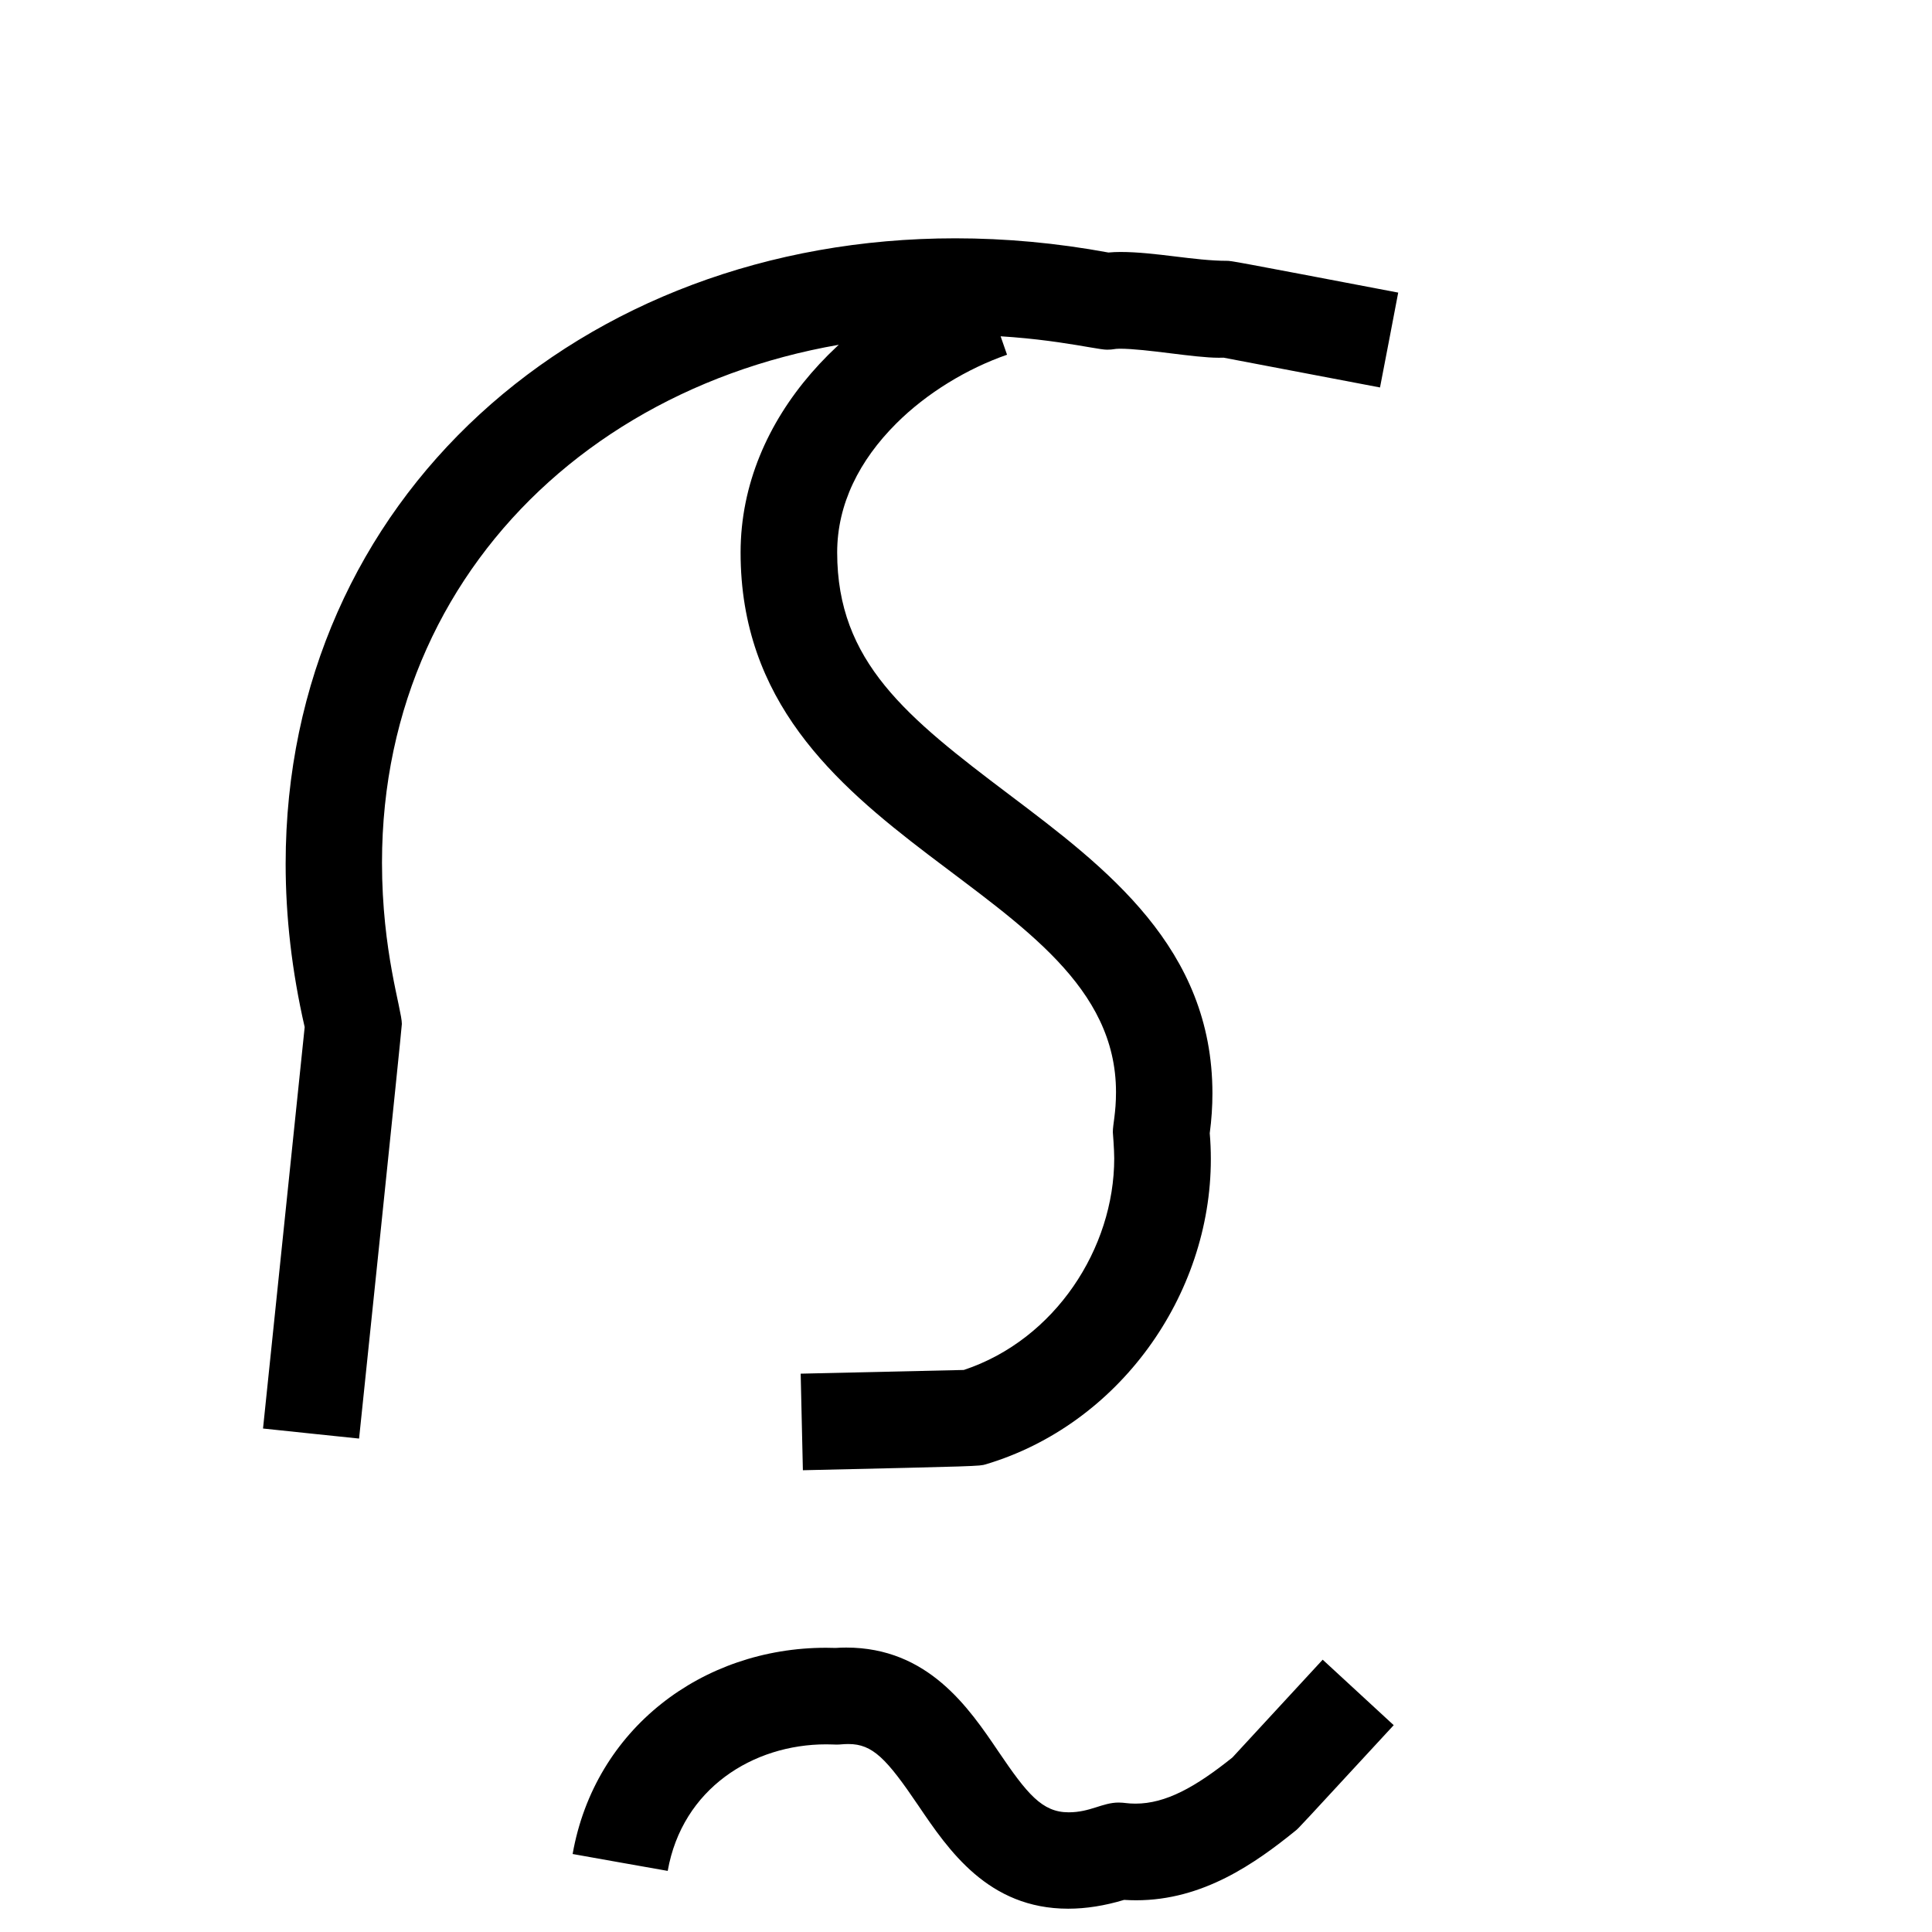
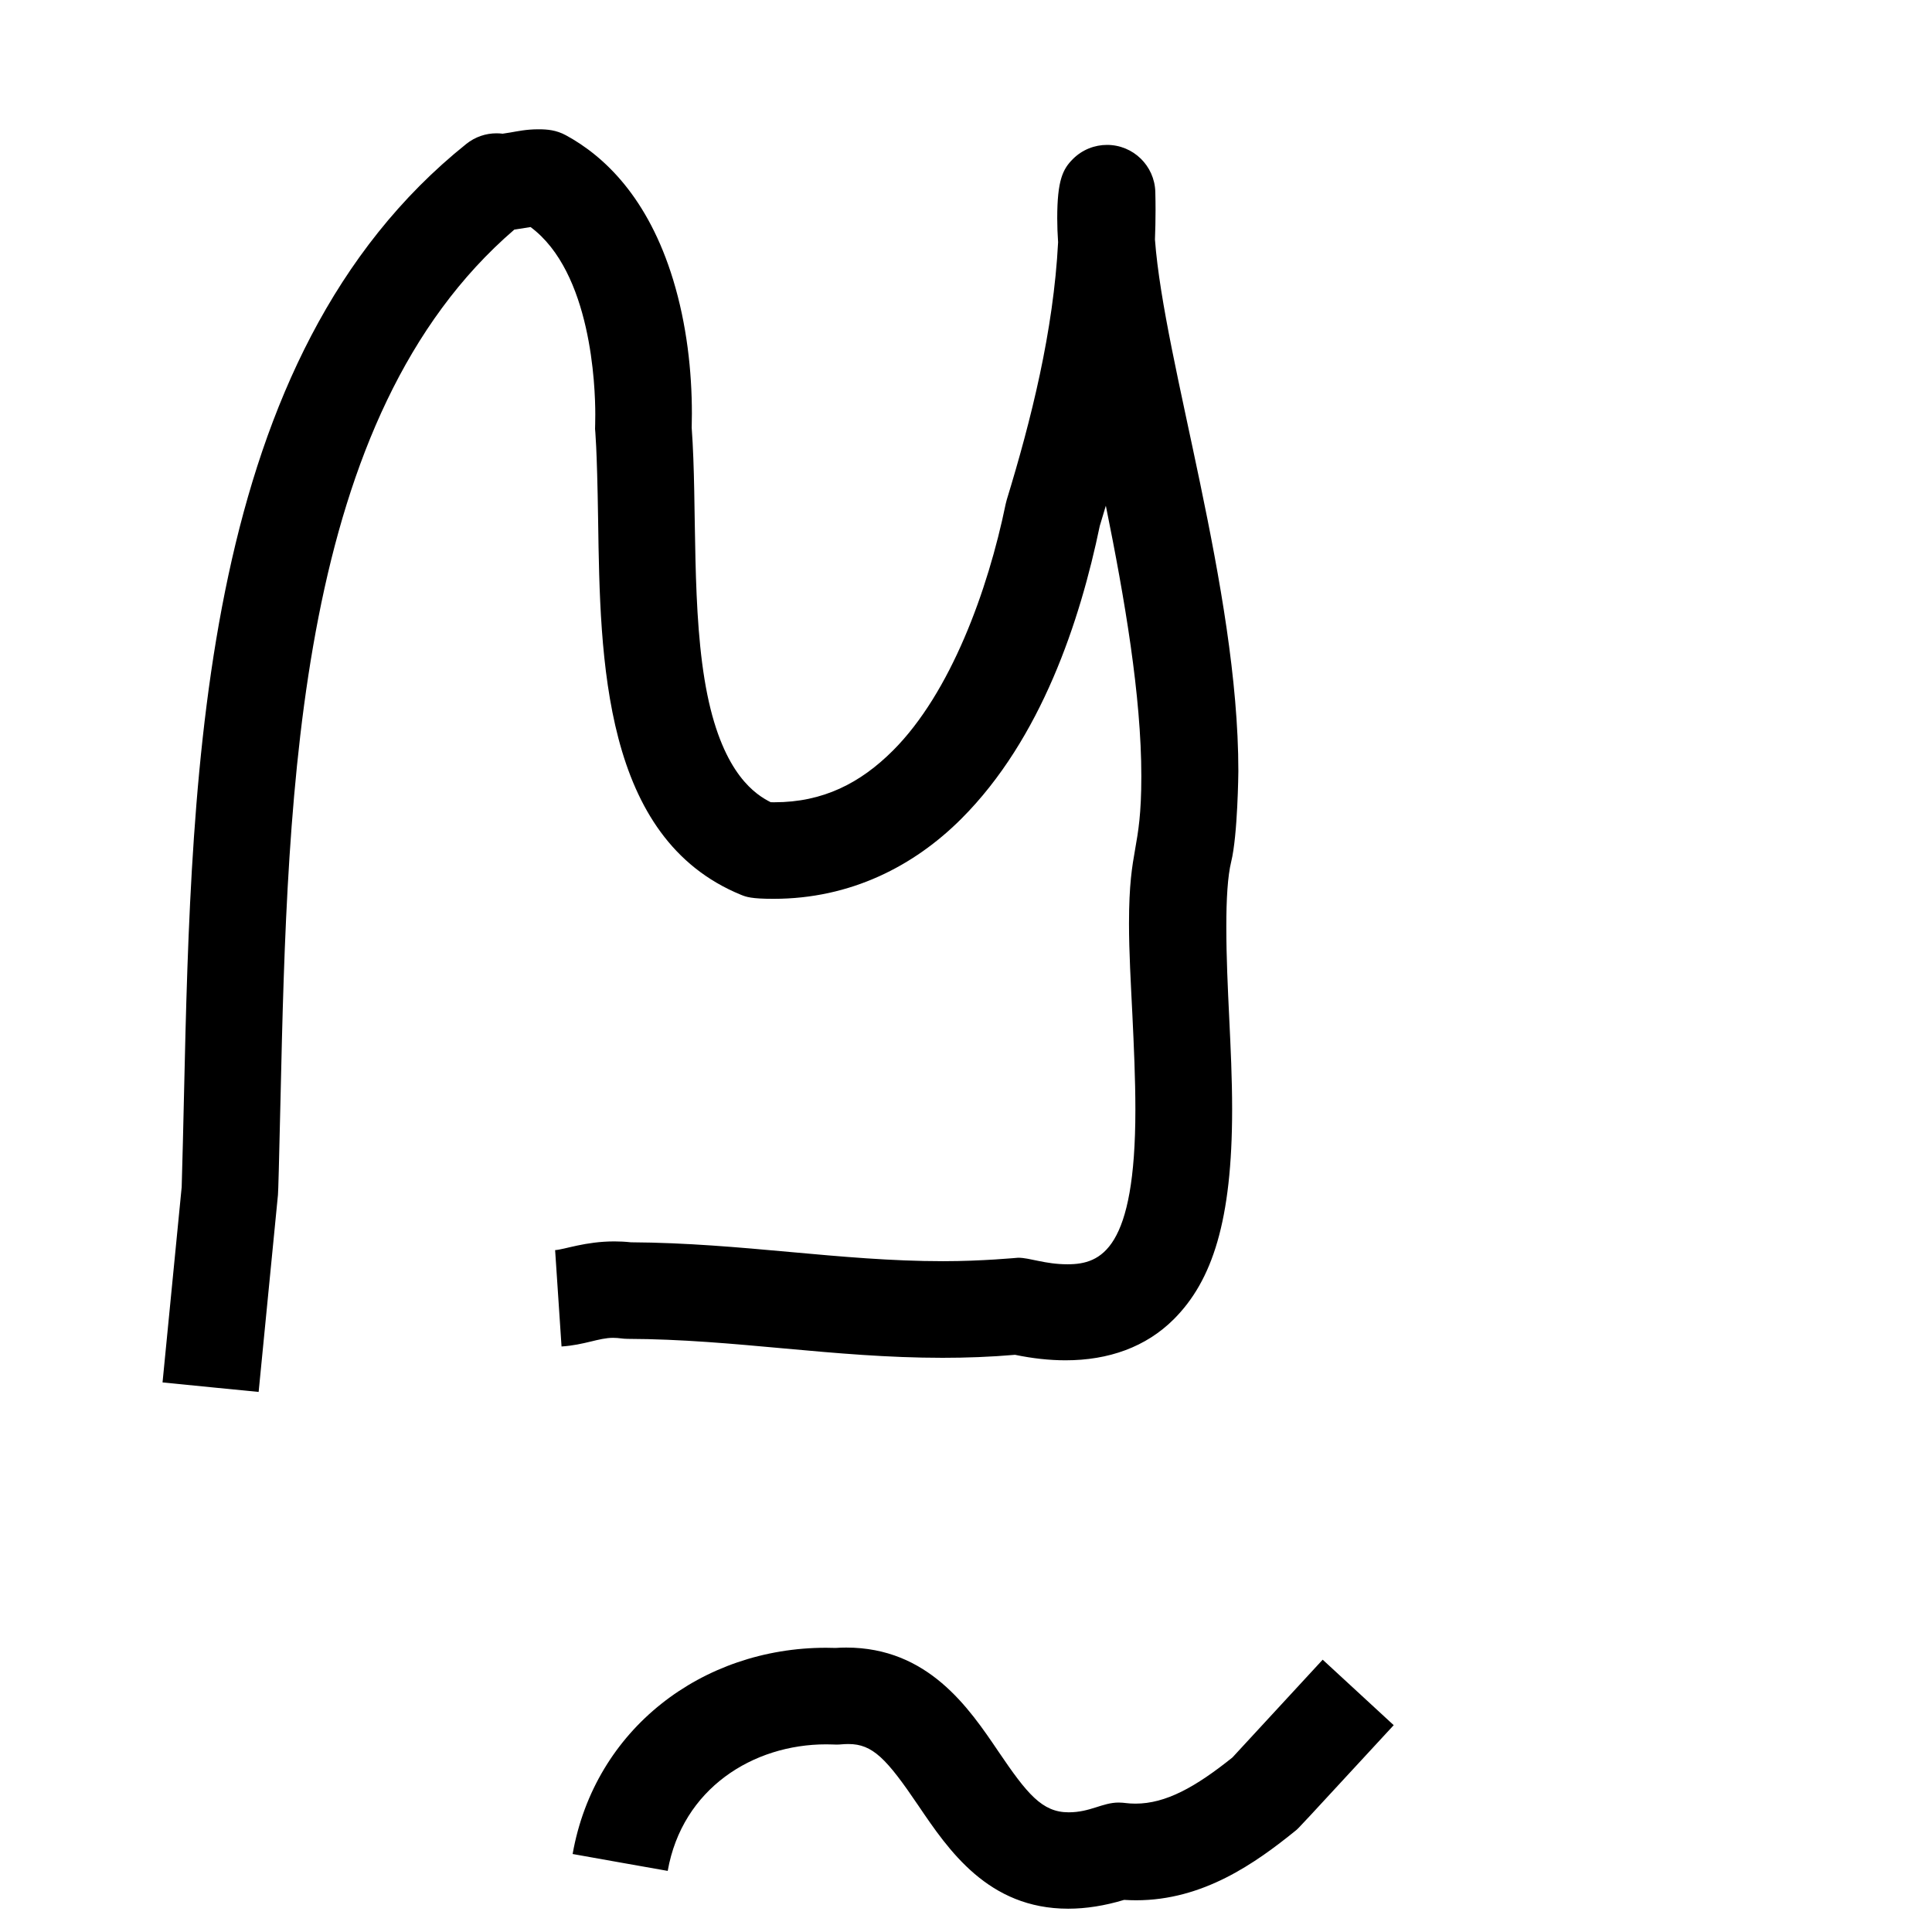
<svg xmlns="http://www.w3.org/2000/svg" version="1.1" width="1000" height="1000" viewBox="0 0 1000 1000" id="svg1">
-   <path d="M 427.60,902.87 C 389.78,902.87 353.14,925.73 345.61,968.37 C 345.61,968.37 296.38,959.68 296.39,959.63 C 307.82,894.86 363.43,852.88 427.55,852.88 C 429.20,852.88 430.85,852.91 432.51,852.97 C 434.36,852.84 436.19,852.78 437.99,852.78 C 480.36,852.78 501.45,883.93 516.73,906.51 C 531.67,928.57 539.40,938.05 553.12,938.05 C 564.33,938.05 570.54,933.00 579.00,933.00 C 582.08,933.00 583.38,933.56 587.73,933.56 C 603.39,933.56 618.75,925.01 637.89,909.68 L 684.62,859.05 L 721.38,892.95 C 672.14,946.30 672.14,946.30 670.72,947.44 C 649.72,964.45 622.72,983.58 588.06,983.58 C 586.01,983.58 583.93,983.51 581.83,983.38 C 571.83,986.40 562.14,987.94 552.89,987.94 C 511.48,987.94 490.96,957.64 475.30,934.51 C 458.85,910.21 451.66,902.71 439.15,902.71 C 436.30,902.71 435.16,903.00 433.00,903.00 C 432.95,903.00 429.39,902.87 427.60,902.87  Z M 577.64,565.25 C 577.64,456.40 383.33,439.54 383.33,286.00 C 383.33,215.36 440.44,158.77 504.81,136.38 L 521.24,183.61 C 500.67,190.76 479.72,203.37 463.83,219.27 C 444.85,238.24 433.32,260.88 433.32,285.95 C 433.32,342.59 469.36,371.28 522.33,411.26 C 572.69,449.26 627.55,490.67 627.55,565.94 C 627.55,572.64 627.10,579.52 626.16,586.58 C 626.55,591.04 626.73,595.49 626.73,599.92 C 626.73,670.56 579.14,737.39 510.17,757.95 C 506.95,758.91 506.95,758.91 415.57,760.99 L 414.43,711.01 L 498.87,709.09 C 546.17,693.40 576.72,646.05 576.72,599.58 C 576.72,594.79 576.00,586.14 576.00,586.00 C 576.00,581.85 577.64,576.17 577.64,565.25  Z M 197.72,446.47 C 197.72,492.62 208.00,522.50 208.00,530.00 C 208.00,532.16 186.84,735.12 185.86,744.60 C 185.86,744.60 136.14,739.44 136.14,739.40 C 157.70,531.63 157.70,531.63 157.70,531.63 C 151.03,502.59 147.85,474.33 147.85,447.12 C 147.85,258.30 300.17,123.35 494.47,123.35 C 520.32,123.35 546.83,125.74 573.72,130.70 C 575.87,130.50 577.95,130.42 579.99,130.42 C 597.86,130.42 618.35,135.00 635.00,135.00 C 637.38,135.00 637.38,135.00 723.71,151.45 C 723.71,151.45 714.35,200.56 714.29,200.55 C 633.32,185.13 633.32,185.13 633.32,185.13 C 632.48,185.15 631.65,185.17 630.82,185.17 C 617.86,185.17 593.41,180.49 579.47,180.49 C 576.64,180.49 576.40,181.00 573.00,181.00 C 566.76,181.00 538.47,173.33 494.42,173.33 C 329.07,173.33 197.72,285.24 197.72,446.47 Z" style="fill:#000000;fill-opacity:1;stroke:none" id="glyph" />
+   <path d="M 427.60,902.87 C 389.78,902.87 353.14,925.73 345.61,968.37 C 345.61,968.37 296.38,959.68 296.39,959.63 C 307.82,894.86 363.43,852.88 427.55,852.88 C 429.20,852.88 430.85,852.91 432.51,852.97 C 434.36,852.84 436.19,852.78 437.99,852.78 C 480.36,852.78 501.45,883.93 516.73,906.51 C 531.67,928.57 539.40,938.05 553.12,938.05 C 564.33,938.05 570.54,933.00 579.00,933.00 C 582.08,933.00 583.38,933.56 587.73,933.56 C 603.39,933.56 618.75,925.01 637.89,909.68 L 684.62,859.05 L 721.38,892.95 C 672.14,946.30 672.14,946.30 670.72,947.44 C 649.72,964.45 622.72,983.58 588.06,983.58 C 586.01,983.58 583.93,983.51 581.83,983.38 C 571.83,986.40 562.14,987.94 552.89,987.94 C 511.48,987.94 490.96,957.64 475.30,934.51 C 458.85,910.21 451.66,902.71 439.15,902.71 C 436.30,902.71 435.16,903.00 433.00,903.00 C 432.95,903.00 429.39,902.87 427.60,902.87  Z M 308.00,222.00 C 308.00,221.06 308.12,218.78 308.12,214.56 C 308.12,200.07 306.14,140.92 274.62,117.52 C 266.43,118.82 266.43,118.82 266.20,118.85 C 153.66,215.68 148.89,406.55 145.20,568.63 C 144.43,602.28 144.04,616.80 143.87,618.46 L 133.87,720.46 C 133.87,720.46 84.12,715.58 84.13,715.54 C 94.04,614.39 94.04,614.39 94.04,614.39 C 94.50,599.22 94.85,583.54 95.22,567.48 C 99.14,395.34 103.94,184.51 241.39,74.47 C 245.94,70.83 251.47,69.00 257.00,69.00 C 258.06,69.00 259.11,69.07 260.16,69.20 C 260.98,69.09 262.45,68.87 264.25,68.56 C 267.72,67.97 272.40,66.92 278.67,66.92 C 283.28,66.92 287.89,67.29 292.94,70.03 C 312.90,80.88 335.48,102.36 348.42,144.82 C 355.46,167.93 358.12,192.07 358.12,214.11 C 358.12,216.57 358.09,219.01 358.02,221.41 C 360.99,261.58 357.56,317.44 366.11,359.54 C 374.56,401.14 391.43,411.43 398.92,415.23 C 399.56,415.25 400.19,415.25 400.83,415.25 C 426.04,415.25 445.34,405.33 462.23,388.44 C 492.03,358.64 511.36,305.56 520.52,260.94 C 520.68,260.18 520.87,259.41 521.10,258.66 C 533.66,217.59 545.29,171.44 547.67,125.40 C 547.38,121.16 547.22,117.02 547.22,112.97 C 547.22,93.20 550.15,87.49 555.32,82.32 C 560.20,77.44 566.60,75.00 573.00,75.00 C 586.56,75.00 597.63,85.80 597.99,99.34 C 598.07,102.49 598.11,105.63 598.11,108.77 C 598.11,113.86 598.00,118.93 597.80,123.97 C 602.60,188.08 640.97,304.59 640.97,399.17 C 640.97,399.64 640.65,432.25 637.27,446.01 C 635.43,453.48 634.74,465.32 634.74,479.64 C 634.74,511.26 637.75,542.42 637.75,574.18 C 637.75,631.72 627.52,662.86 607.58,682.80 C 593.13,697.25 573.78,704.09 551.52,704.09 C 543.18,704.09 534.43,703.13 525.38,701.25 C 512.57,702.35 500.08,702.80 487.86,702.80 C 431.18,702.80 380.41,693.17 324.92,692.99 C 321.93,692.99 320.57,692.46 317.30,692.46 C 309.94,692.46 302.64,696.14 290.65,696.94 L 287.33,647.06 C 292.28,646.73 302.94,642.55 318.02,642.55 C 320.73,642.55 323.58,642.69 326.55,643.01 C 384.15,643.35 434.74,652.79 488.18,652.79 C 508.57,652.79 526.61,651.00 527.00,651.00 C 533.16,651.00 540.80,654.39 552.60,654.39 C 570.06,654.39 587.67,646.56 587.67,574.41 C 587.67,558.57 586.91,541.61 586.10,524.85 C 585.32,508.84 584.37,493.08 584.37,478.05 C 584.37,437.57 590.75,441.09 590.75,401.76 C 590.75,360.18 582.16,310.02 572.38,261.76 C 571.34,265.29 570.29,268.78 569.24,272.22 C 559.08,321.16 539.03,382.35 497.58,423.80 C 473.13,448.24 440.32,465.23 400.37,465.23 C 388.84,465.23 386.19,464.23 383.49,463.13 C 311.99,433.80 310.64,341.42 309.59,269.49 C 309.01,230.08 308.00,222.48 308.00,222.00 Z" style="fill:#000000;fill-opacity:1;stroke:none" id="glyph" />
</svg>
